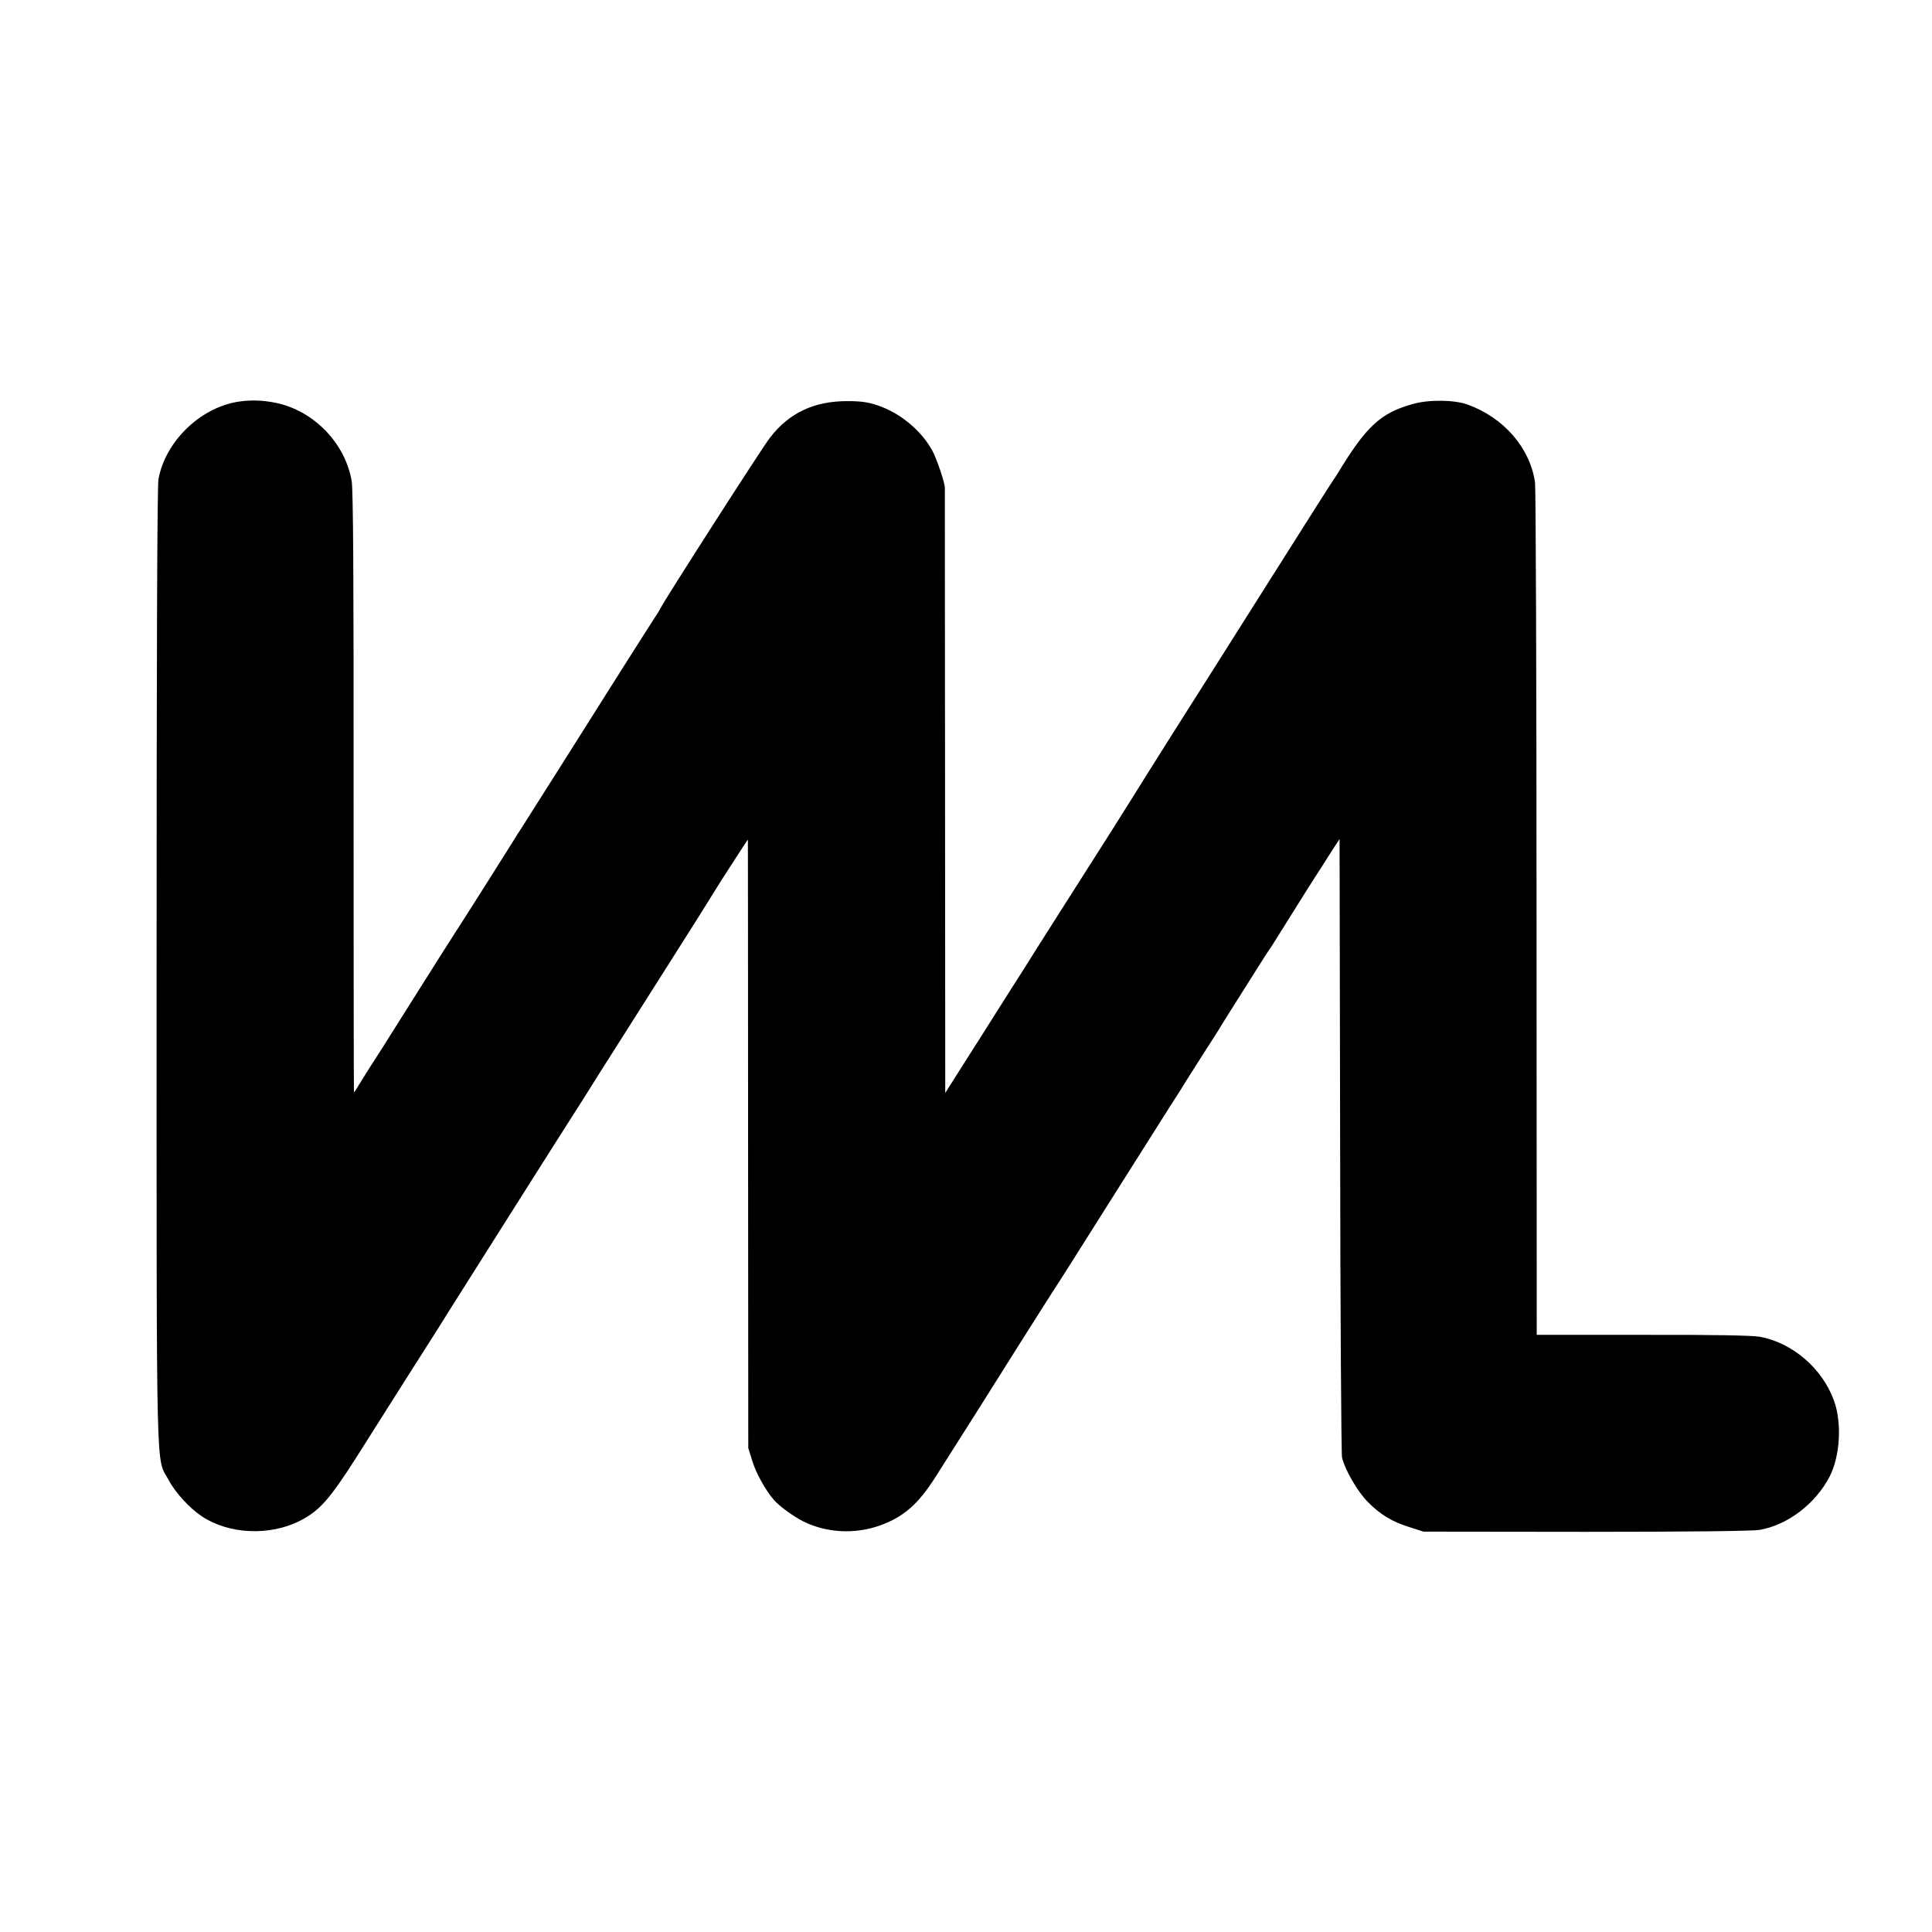
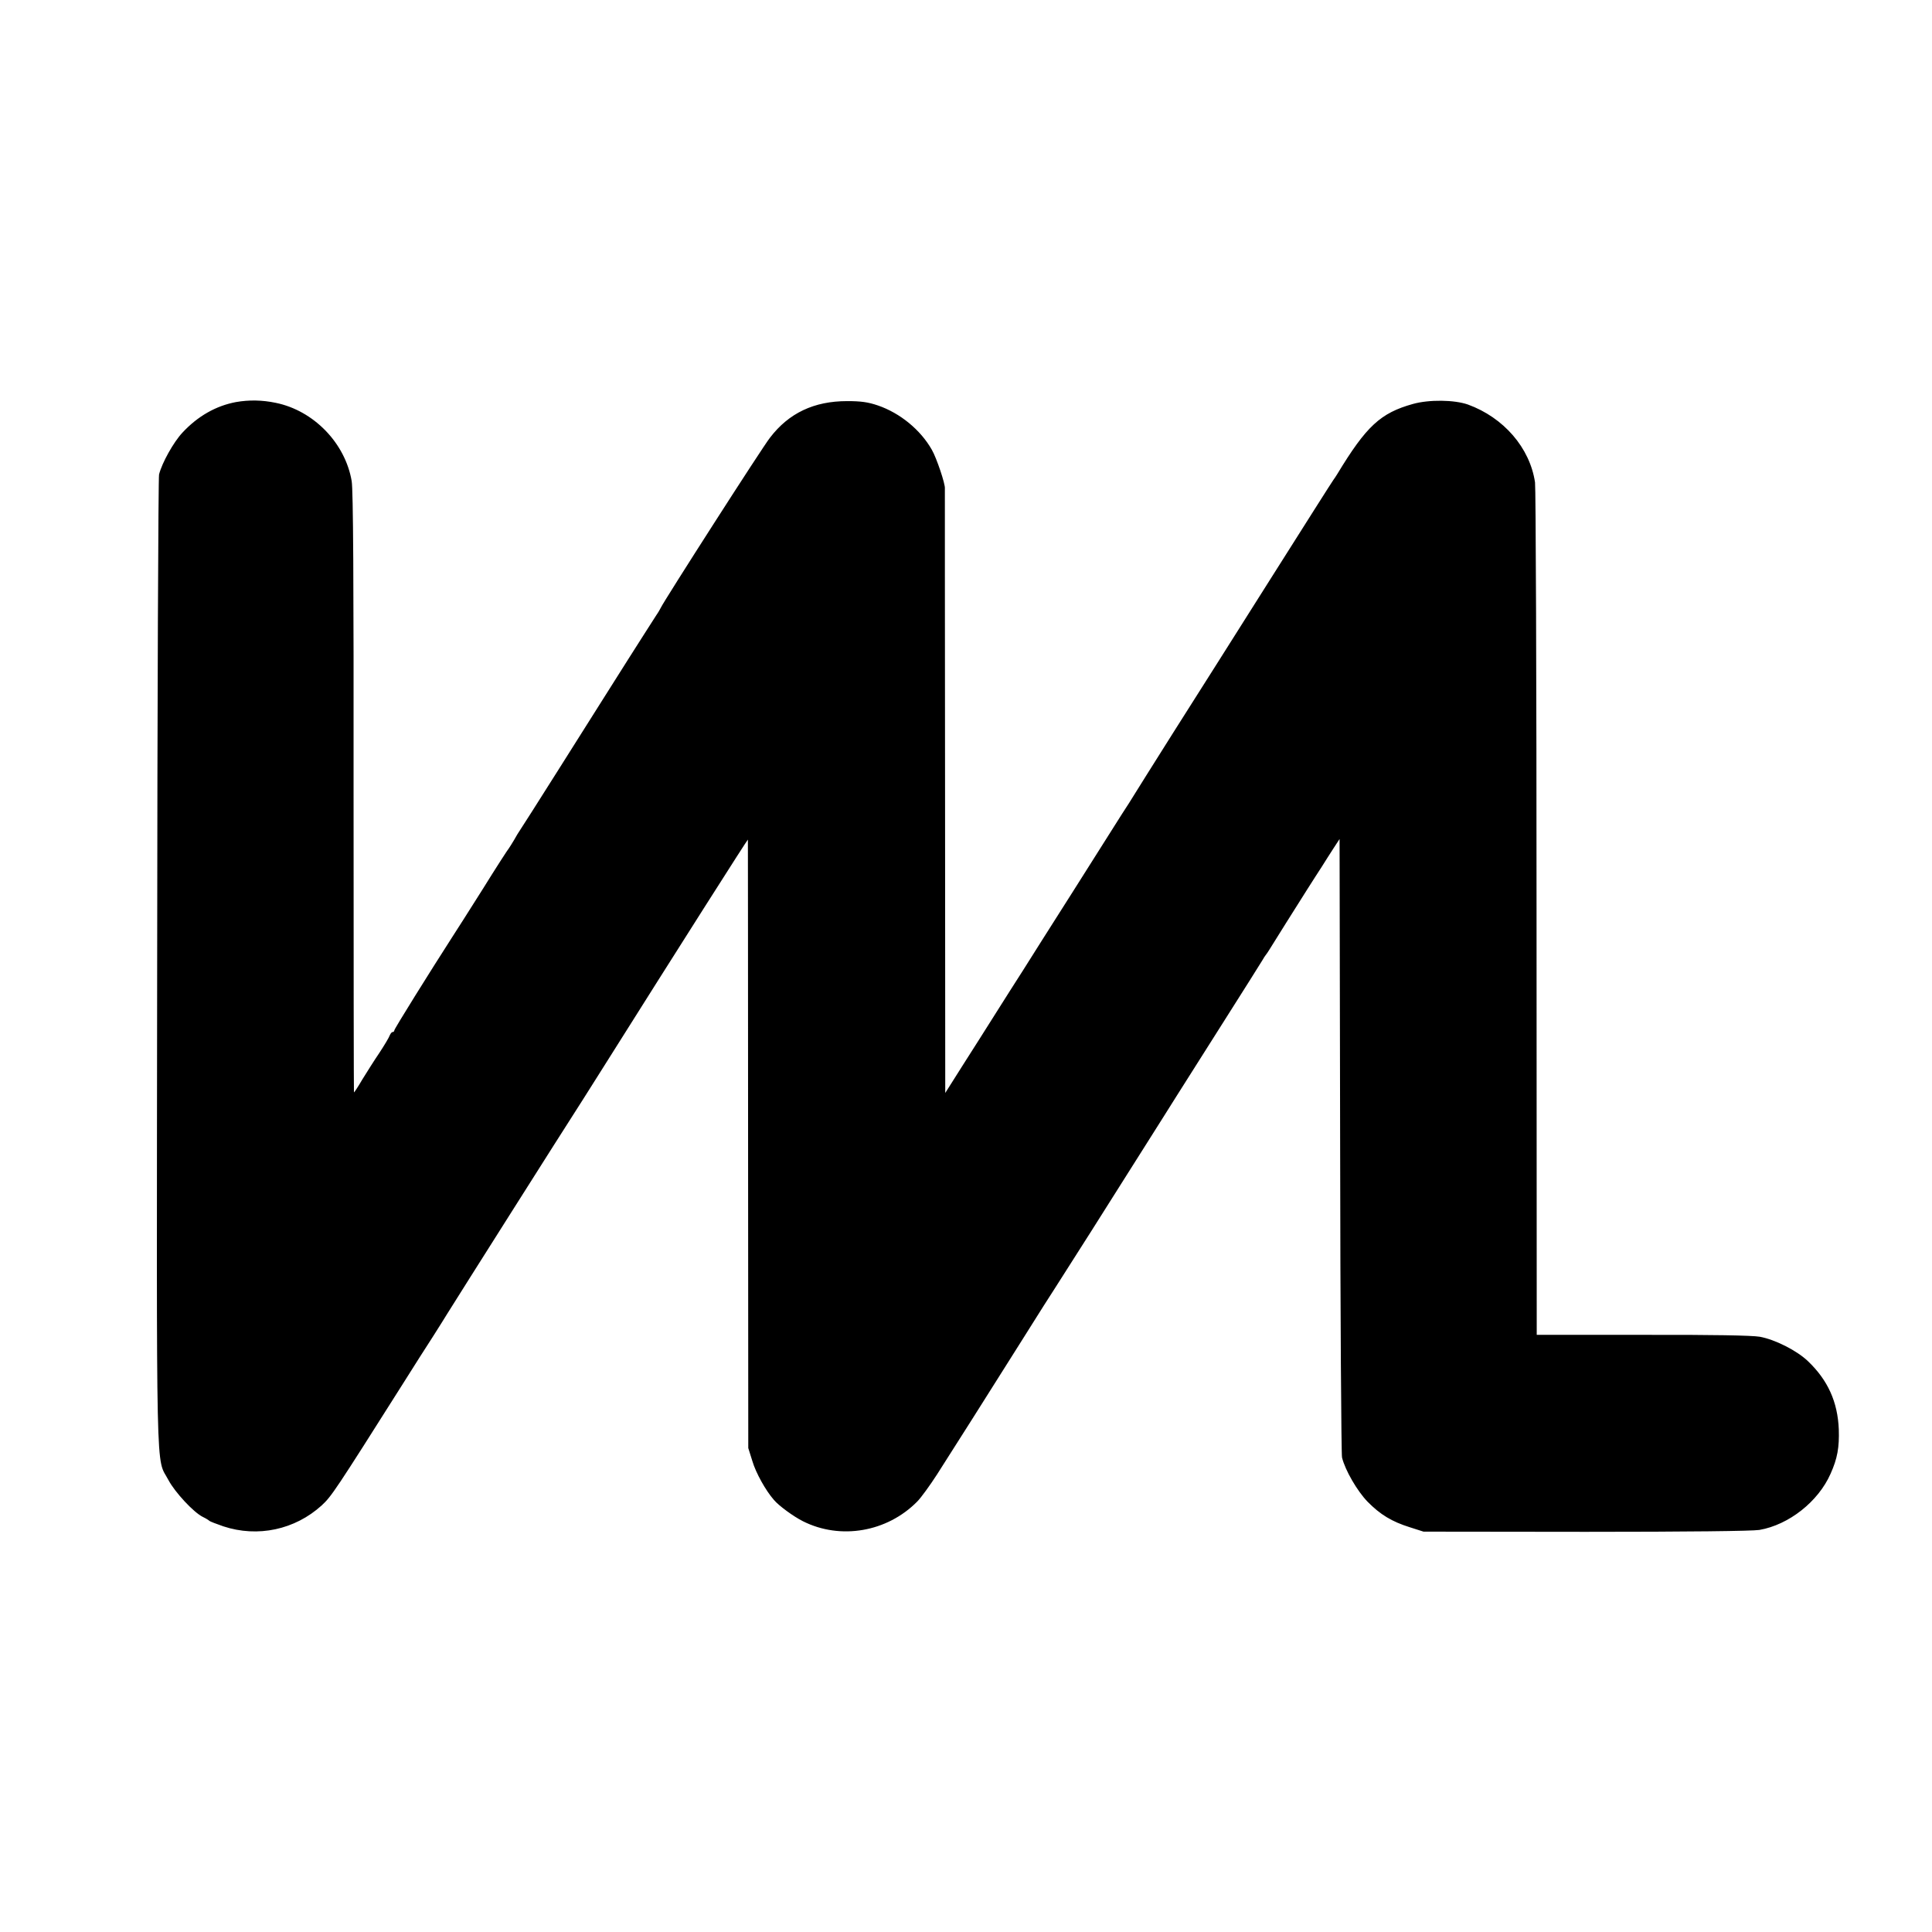
<svg xmlns="http://www.w3.org/2000/svg" version="1.0" width="1024pt" height="1024pt" viewBox="0 0 1024 1024" preserveAspectRatio="xMidYMid meet">
  <g transform="translate(0,1024) scale(0.1,-0.1)" fill="#000000" stroke="none">
-     <path d="M1251 8109 c-198 -37 -375 -213 -411 -408 -7 -35 -10 -937 -10 -2590 0 -2799 -4 -2588 63 -2714 35 -67 112 -151 177 -194 143 -95 358 -105 519 -24 105 54 157 112 307 348 202 320 333 526 400 631 32 51 66 104 74 118 47 75 656 1038 680 1074 6 8 61 96 123 195 63 99 221 349 352 555 131 206 243 384 249 395 7 11 29 47 50 80 115 179 139 215 140 215 0 0 1 -726 1 -1613 l1 -1612 22 -70 c18 -61 70 -155 114 -205 26 -31 104 -88 154 -113 122 -61 271 -70 403 -24 129 45 208 114 302 263 101 158 332 524 448 709 110 174 161 254 181 285 28 42 89 139 320 505 139 220 271 429 294 465 23 36 51 79 62 97 10 18 60 95 109 173 50 77 95 148 100 158 6 9 25 40 42 67 145 230 203 322 210 331 4 5 13 19 20 30 24 39 138 221 181 289 25 39 59 93 77 120 17 28 46 72 63 99 l32 49 3 -1624 c1 -893 6 -1637 10 -1654 17 -69 81 -178 135 -234 68 -69 129 -106 225 -136 l72 -23 860 -1 c544 0 882 4 920 10 151 26 298 139 373 284 55 109 65 282 23 400 -61 171 -220 308 -394 340 -41 7 -246 11 -622 10 l-560 0 -1 2235 c0 1229 -4 2257 -8 2283 -27 184 -165 343 -358 413 -70 25 -203 27 -289 3 -172 -48 -247 -117 -402 -373 -7 -11 -16 -25 -20 -30 -5 -6 -155 -243 -334 -526 -179 -283 -411 -651 -517 -817 -105 -167 -198 -314 -206 -328 -8 -14 -69 -109 -134 -213 -66 -103 -182 -286 -259 -407 -77 -121 -165 -260 -196 -310 -32 -49 -96 -151 -143 -225 -47 -74 -126 -200 -177 -279 l-91 -144 -1 1599 c-1 879 -1 1602 -1 1605 3 22 -44 162 -69 205 -60 106 -169 195 -286 235 -53 18 -90 23 -163 23 -175 0 -309 -63 -409 -194 -40 -50 -562 -865 -578 -900 -4 -8 -14 -26 -24 -40 -9 -14 -38 -59 -64 -100 -26 -41 -64 -101 -84 -132 -66 -105 -159 -251 -365 -578 -113 -179 -209 -330 -213 -336 -4 -5 -13 -19 -19 -30 -17 -28 -290 -460 -329 -519 -18 -27 -103 -162 -190 -300 -86 -137 -172 -272 -189 -300 -47 -72 -99 -154 -125 -197 -12 -21 -24 -38 -25 -38 -1 0 -2 714 -2 1586 1 1137 -2 1606 -10 1654 -34 201 -201 374 -403 415 -72 15 -141 16 -210 4z" />
+     <path d="M1251 8109 c-107 -20 -203 -75 -284 -162 -47 -50 -109 -161 -124 -222 -4 -16 -9 -1182 -10 -2590 -3 -2830 -8 -2611 60 -2740 34 -64 133 -171 182 -195 17 -8 32 -18 35 -21 3 -3 36 -16 74 -29 182 -60 379 -18 521 111 52 48 72 78 430 644 55 88 128 202 161 253 32 51 66 104 74 118 45 73 654 1035 680 1074 6 8 65 103 133 210 423 672 778 1230 781 1230 0 0 1 -726 1 -1613 l1 -1612 22 -70 c18 -61 70 -155 114 -205 26 -31 104 -88 154 -113 199 -100 446 -57 605 104 20 20 68 86 106 145 87 136 272 428 433 684 121 193 171 271 190 300 22 33 365 574 390 615 8 13 58 92 110 174 52 83 118 186 145 230 28 44 138 218 245 387 107 169 202 319 210 333 8 14 17 28 20 31 3 3 10 14 17 25 18 30 151 241 201 320 25 39 59 93 77 120 17 28 46 72 63 99 l32 49 3 -1624 c1 -893 6 -1637 10 -1654 17 -69 81 -178 135 -234 68 -69 129 -106 225 -136 l72 -23 860 -1 c544 0 882 4 920 10 156 27 312 150 377 297 37 82 47 141 44 236 -6 146 -58 261 -164 362 -59 56 -173 114 -255 129 -41 7 -246 11 -622 10 l-560 0 -1 2235 c0 1229 -4 2257 -8 2283 -27 183 -166 344 -356 413 -72 25 -205 27 -291 3 -172 -48 -247 -117 -402 -373 -7 -11 -16 -25 -20 -30 -5 -6 -155 -243 -334 -526 -179 -283 -411 -651 -517 -817 -105 -167 -198 -314 -206 -328 -8 -13 -37 -60 -65 -102 -27 -43 -143 -226 -258 -408 -115 -181 -235 -370 -266 -420 -32 -49 -96 -151 -143 -225 -47 -74 -126 -200 -177 -279 l-91 -144 -1 1599 c-1 879 -1 1602 -1 1605 3 22 -44 162 -69 205 -60 106 -169 195 -286 235 -53 18 -90 23 -163 23 -175 0 -309 -63 -409 -194 -40 -50 -562 -865 -578 -900 -4 -8 -14 -26 -24 -40 -9 -14 -38 -59 -64 -100 -26 -41 -64 -101 -84 -132 -66 -105 -159 -251 -365 -578 -113 -179 -209 -330 -213 -335 -4 -6 -17 -26 -27 -45 -11 -19 -24 -39 -28 -45 -5 -5 -69 -104 -141 -220 -73 -115 -144 -228 -159 -250 -119 -185 -308 -488 -308 -496 0 -5 -4 -9 -9 -9 -5 0 -11 -8 -15 -17 -3 -10 -28 -52 -55 -93 -28 -41 -68 -105 -91 -142 -22 -38 -42 -68 -44 -68 -1 0 -2 714 -2 1586 1 1137 -2 1606 -10 1654 -34 201 -201 374 -403 415 -72 15 -141 16 -210 4z" />
  </g>
</svg>
